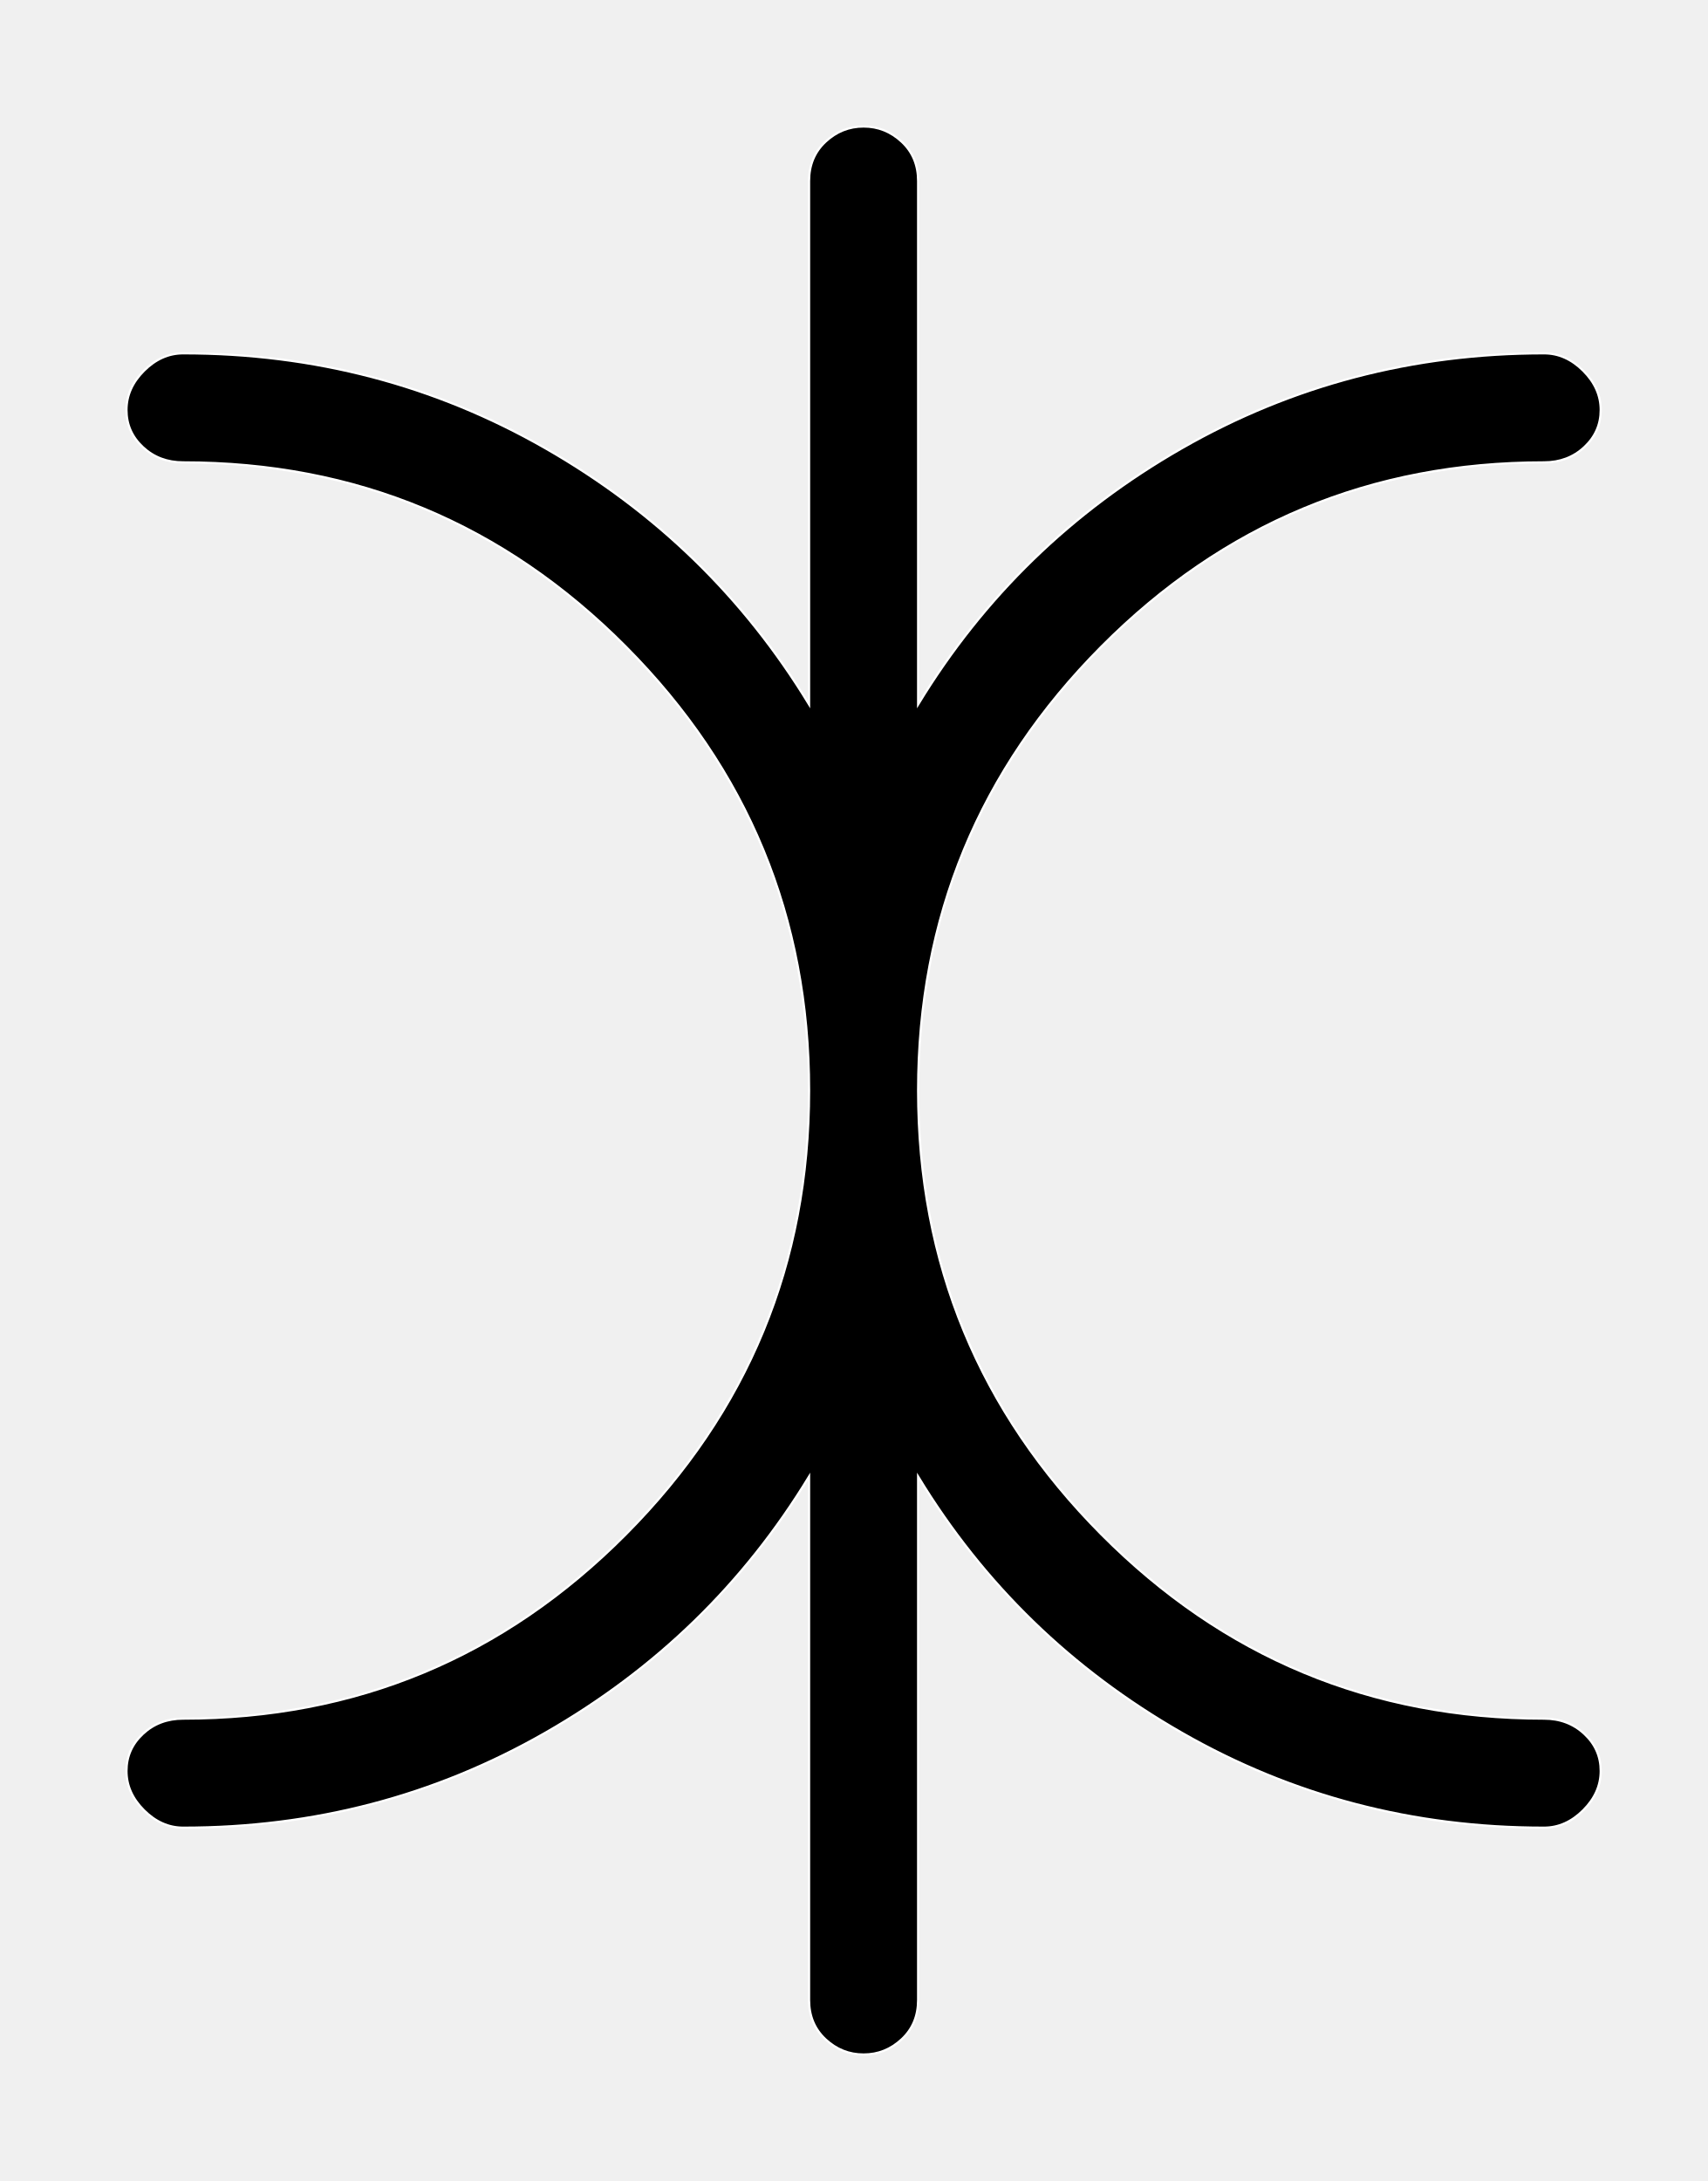
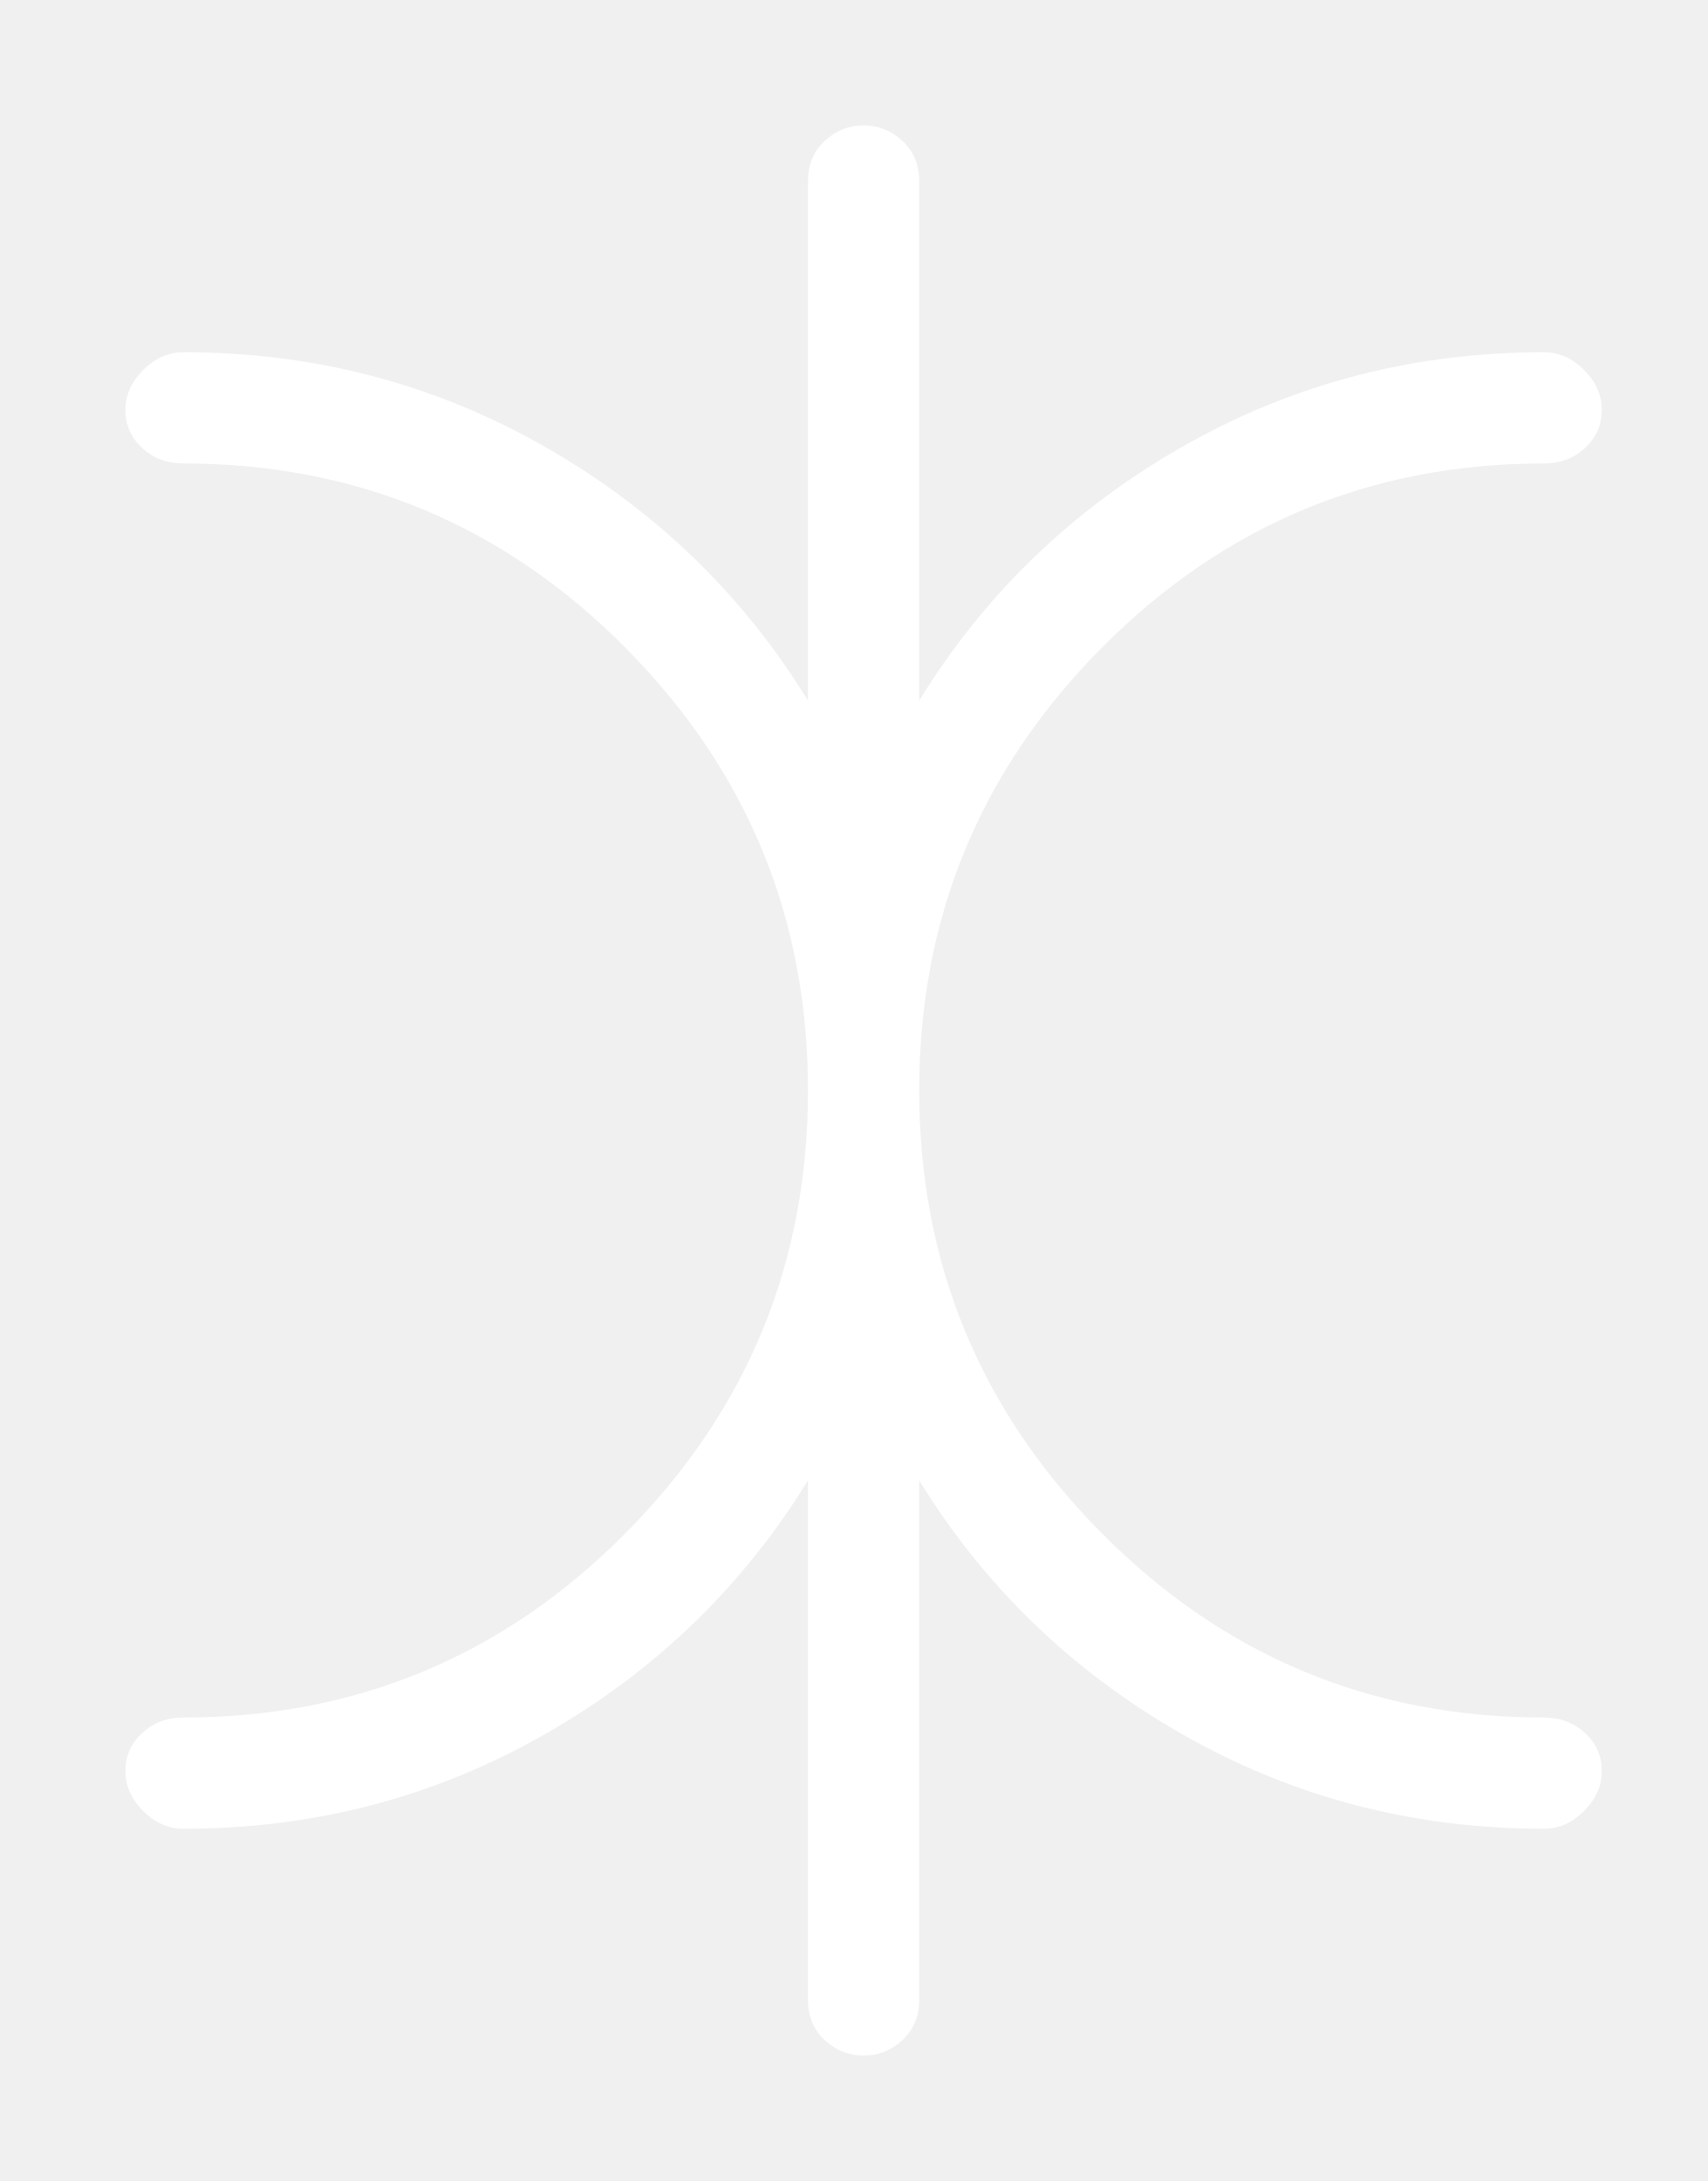
<svg xmlns="http://www.w3.org/2000/svg" version="1.1" viewBox="-10 0 783 1000">
  <g transform="matrix(1 0 0 -1 0 800)" stroke="#fff">
-     <path fill="currentColor" d="M724 612q0 -10 -7.5 -17t-18.5 -7q-119 0 -203 -84.5t-84 -203.5t84 -203.5t203 -84.5q11 0 18.5 -7t7.5 -17t-8 -18t-18 -8q-90 0 -166 43.5t-121 117.5v-240q0 -11 -7.5 -18t-17.5 -7t-17.5 7t-7.5 18v240q-45 -74 -121 -117.5t-166 -43.5q-10 0 -18 8t-8 18t7.5 17 t18.5 7q119 0 203 84.5t84 203.5t-84 203.5t-203 84.5q-11 0 -18.5 7t-7.5 17t8 18t18 8q90 0 166 -43.5t121 -117.5v240q0 11 7.5 18t17.5 7t17.5 -7t7.5 -18v-240q45 74 121 117.5t166 43.5q10 0 18 -8t8 -18z" />
+     <path fill="#fff" d="M724 612q0 -10 -7.5 -17t-18.5 -7q-119 0 -203 -84.5t-84 -203.5t84 -203.5t203 -84.5q11 0 18.5 -7t7.5 -17t-8 -18t-18 -8q-90 0 -166 43.5t-121 117.5v-240q0 -11 -7.5 -18t-17.5 -7t-17.5 7t-7.5 18v240q-45 -74 -121 -117.5t-166 -43.5q-10 0 -18 8t-8 18t7.5 17 t18.5 7q119 0 203 84.5t84 203.5t-84 203.5t-203 84.5q-11 0 -18.5 7t-7.5 17t8 18t18 8q90 0 166 -43.5t121 -117.5v240q0 11 7.5 18t17.5 7t17.5 -7t7.5 -18v-240q45 74 121 117.5t166 43.5q10 0 18 -8t8 -18z" />
  </g>
</svg>
